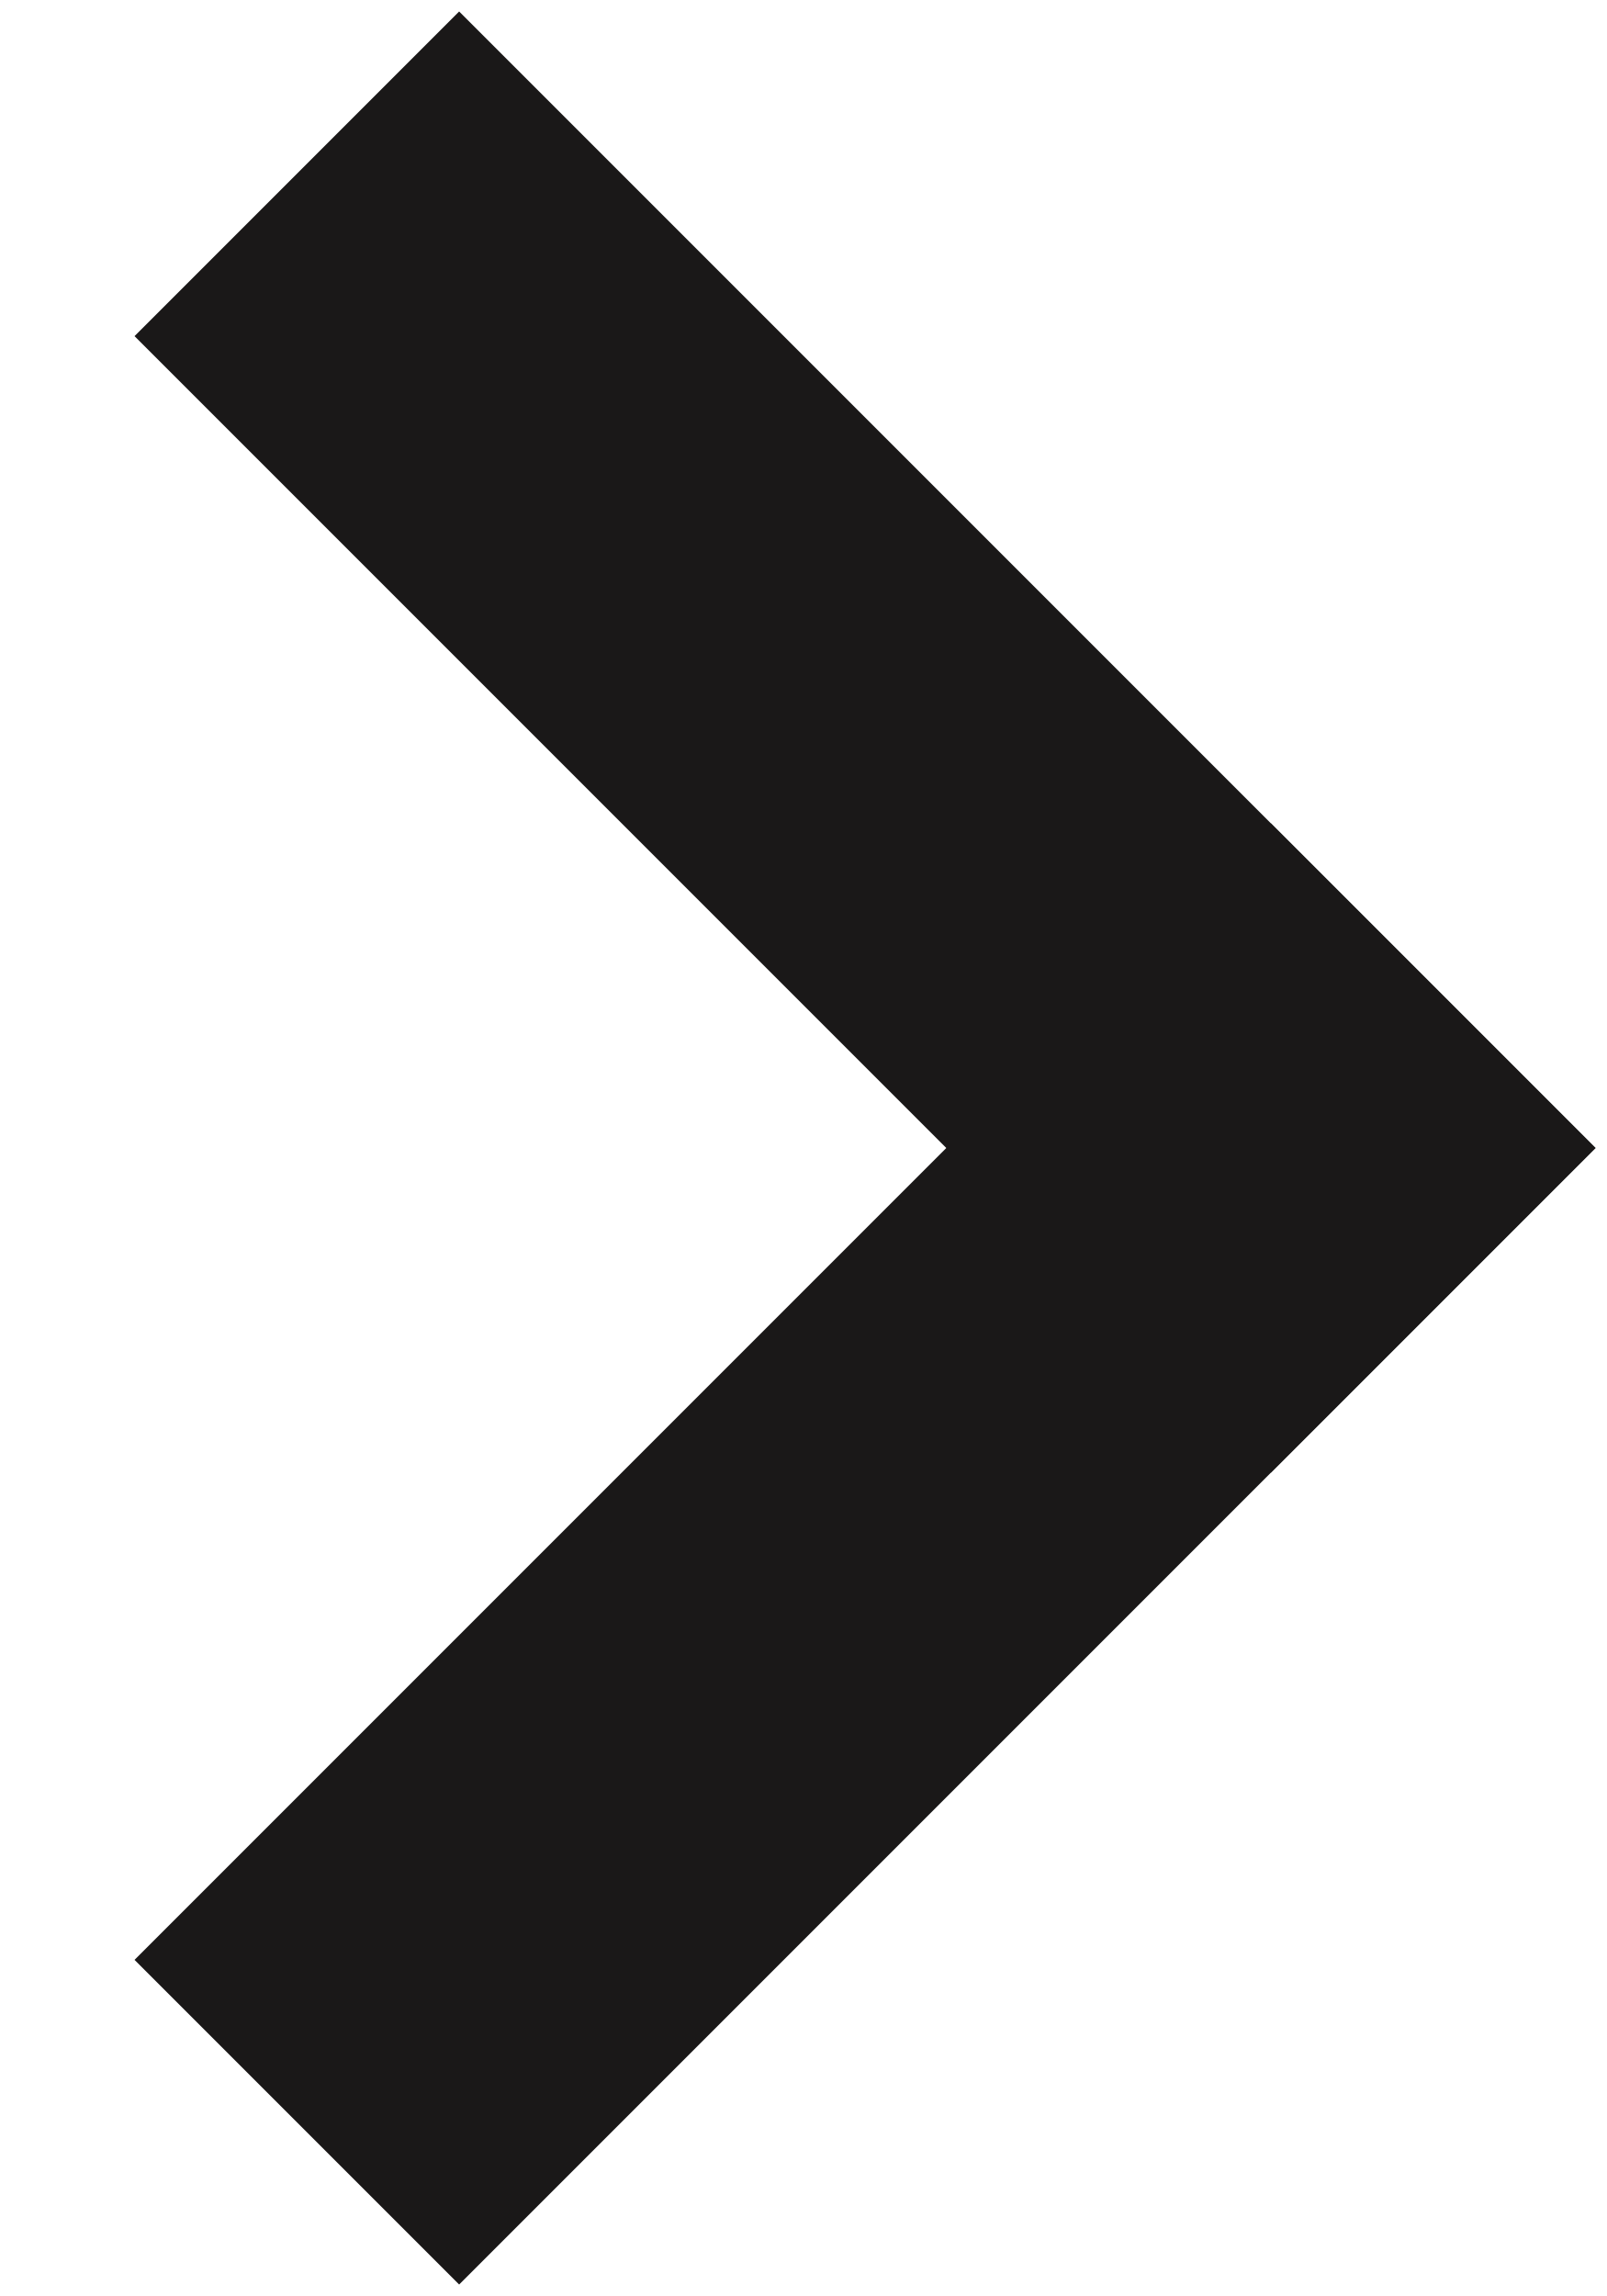
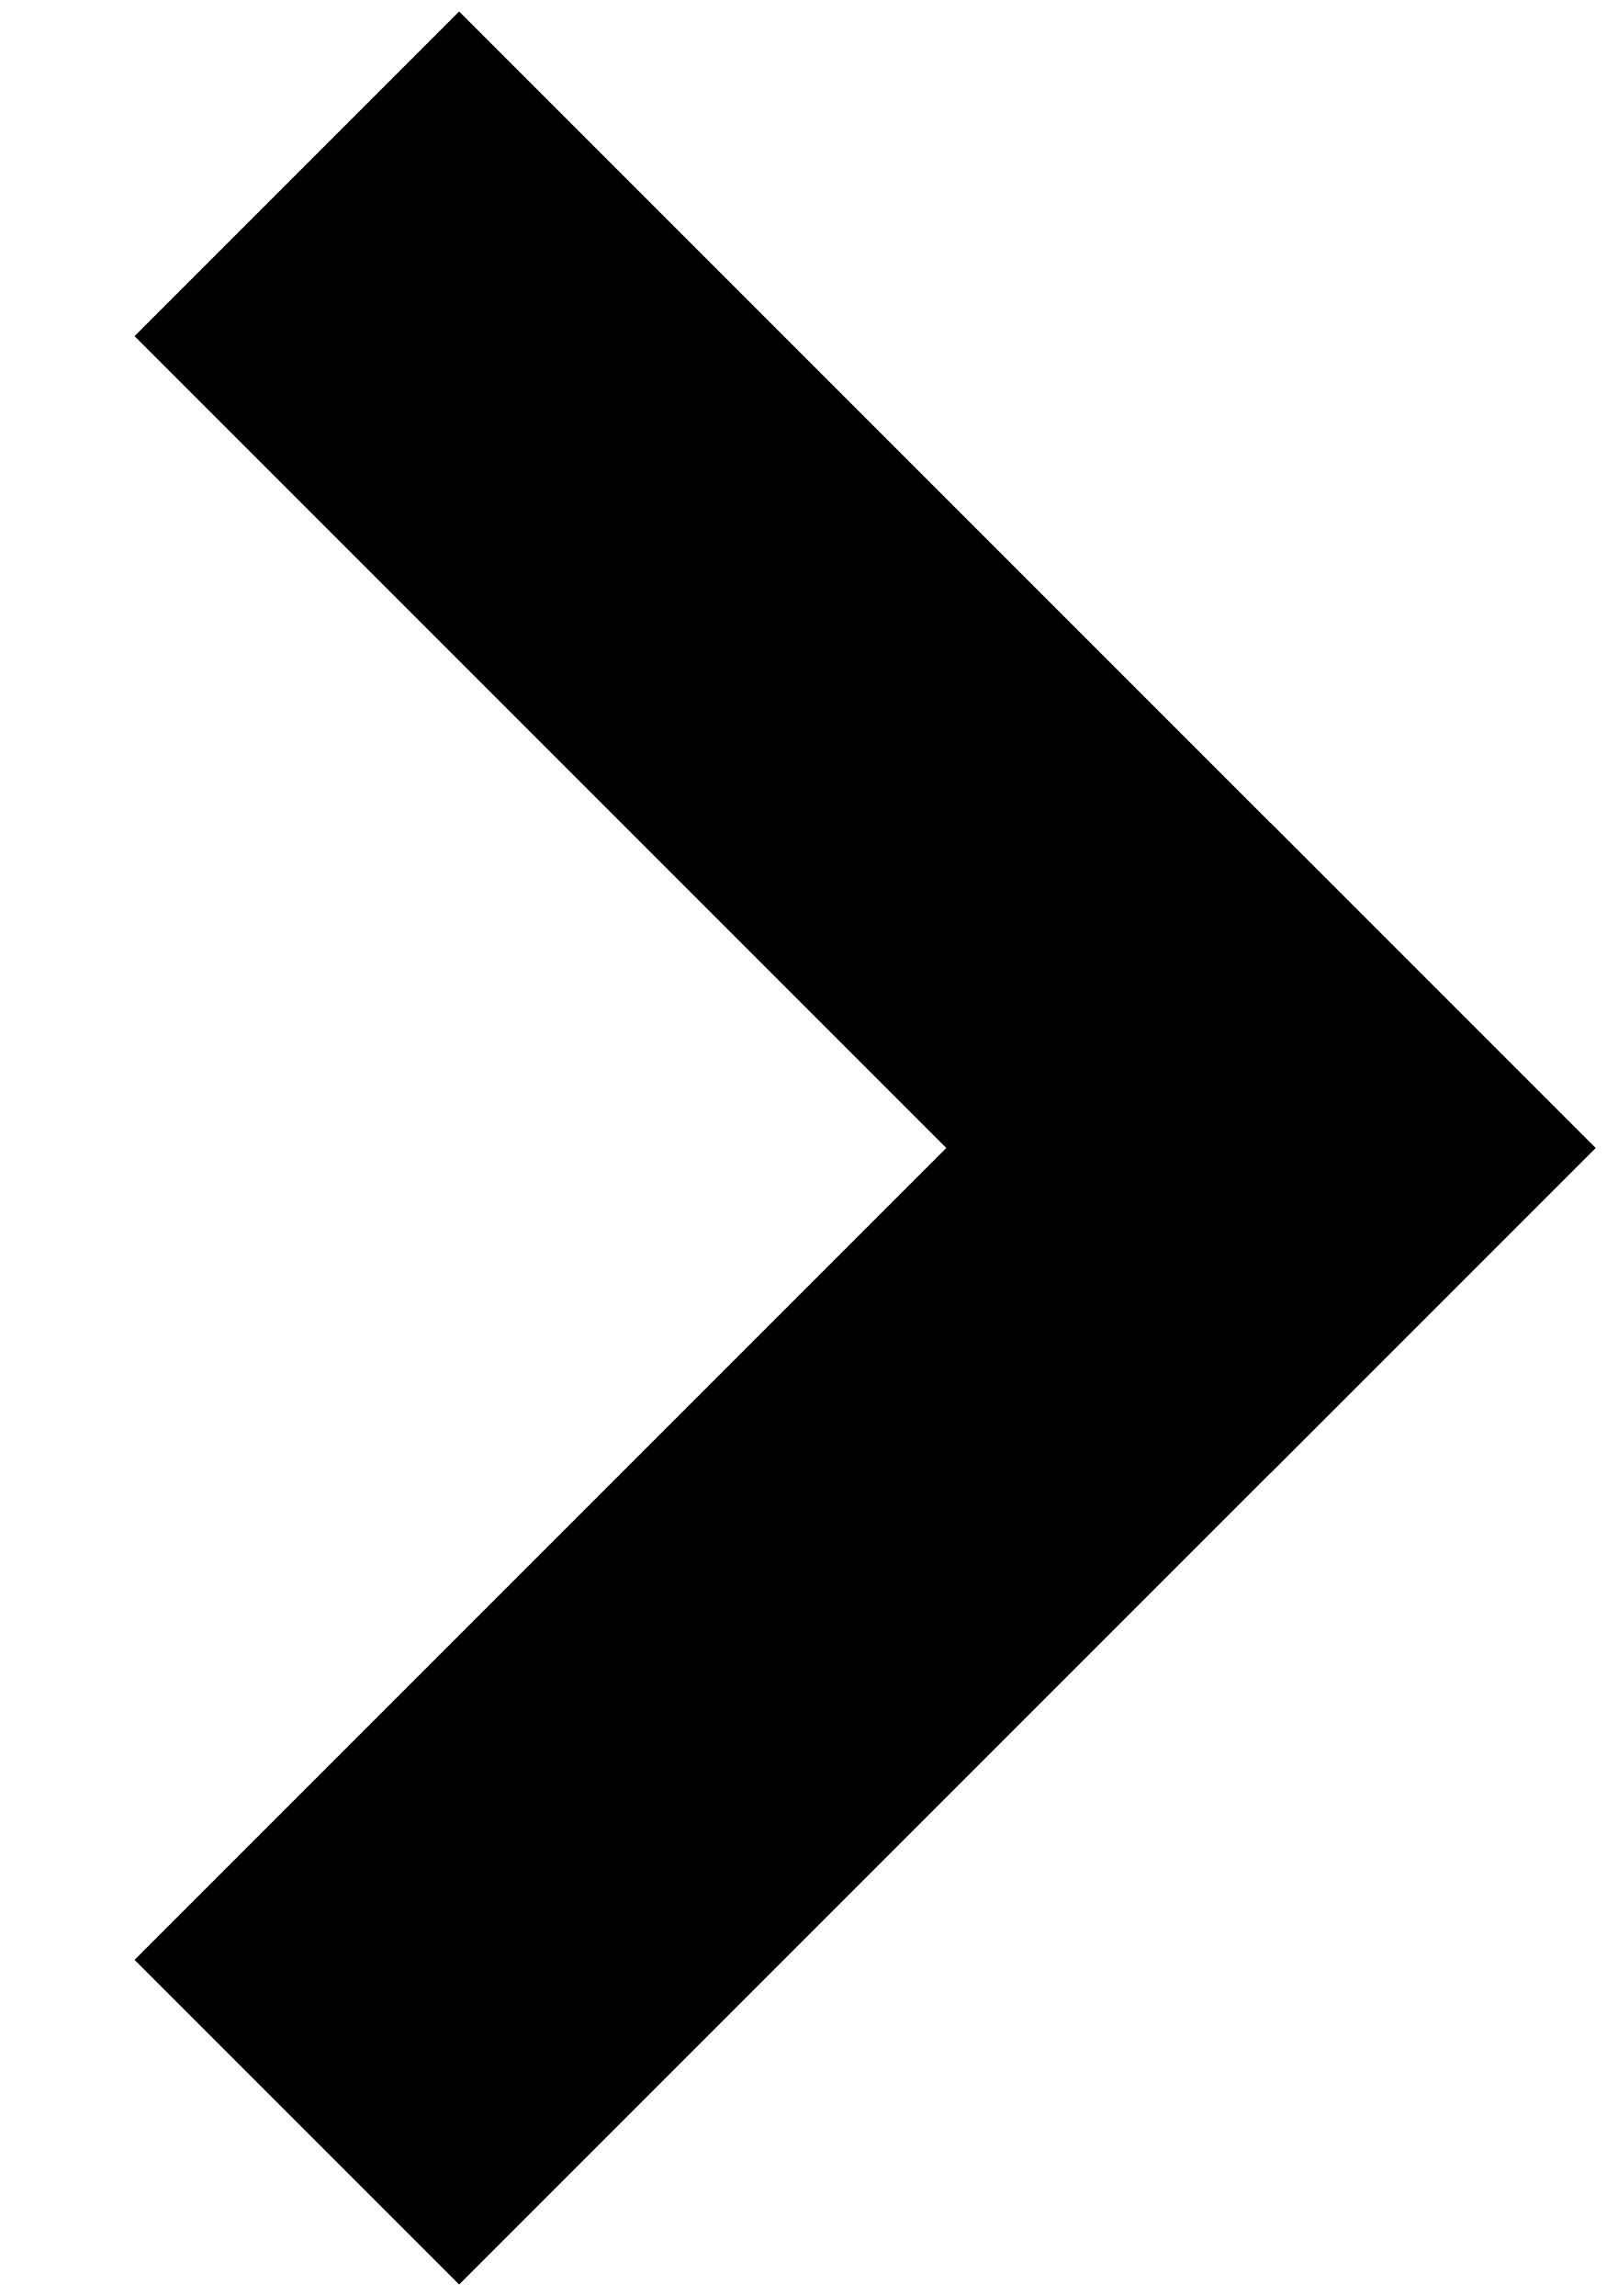
<svg xmlns="http://www.w3.org/2000/svg" width="7" height="10" viewBox="0 0 7 10" fill="none">
-   <path d="M0.586 8.536L5.536 3.586L6.95 5L2 9.95L0.586 8.536Z" fill="#1A1818" />
-   <path d="M0.586 1.464L2 0.05L6.95 5L5.536 6.414L0.586 1.464Z" fill="#1A1818" />
+   <path d="M0.586 8.536L5.536 3.586L6.95 5L2 9.95L0.586 8.536Z" fill="currentColor" />
+   <path d="M0.586 1.464L2 0.05L6.95 5L5.536 6.414L0.586 1.464Z" fill="currentColor" />
</svg>
